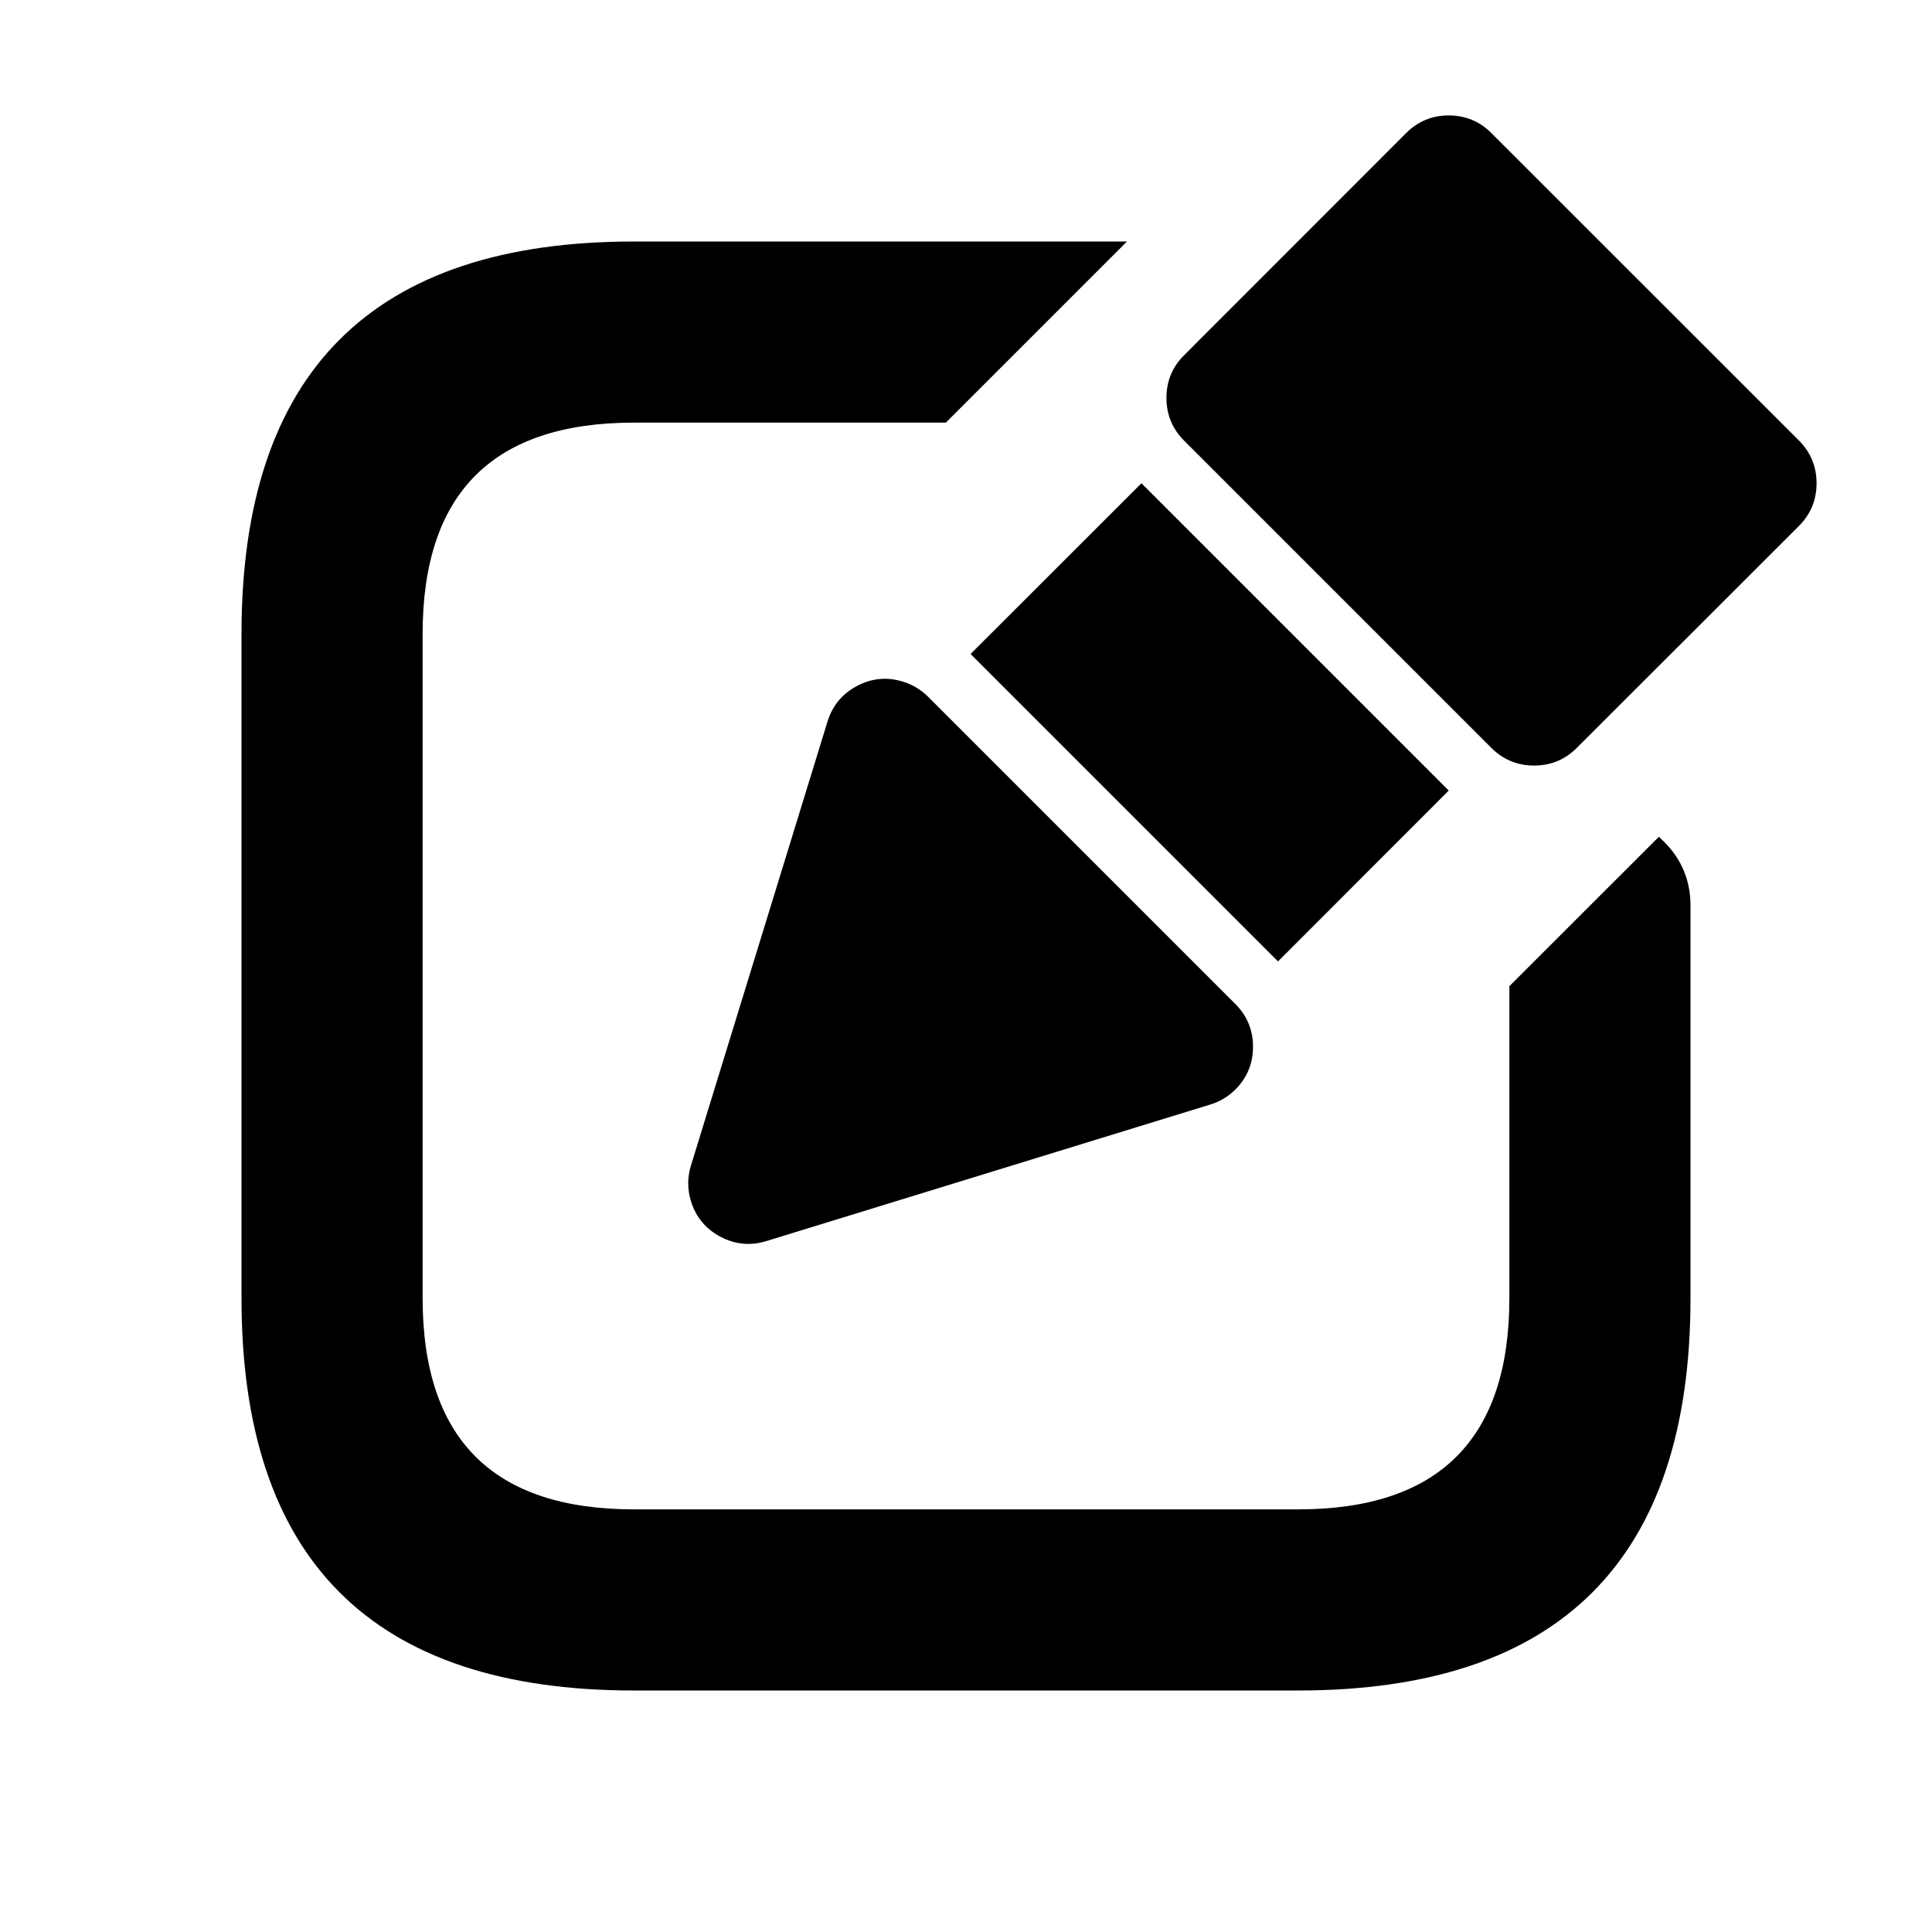
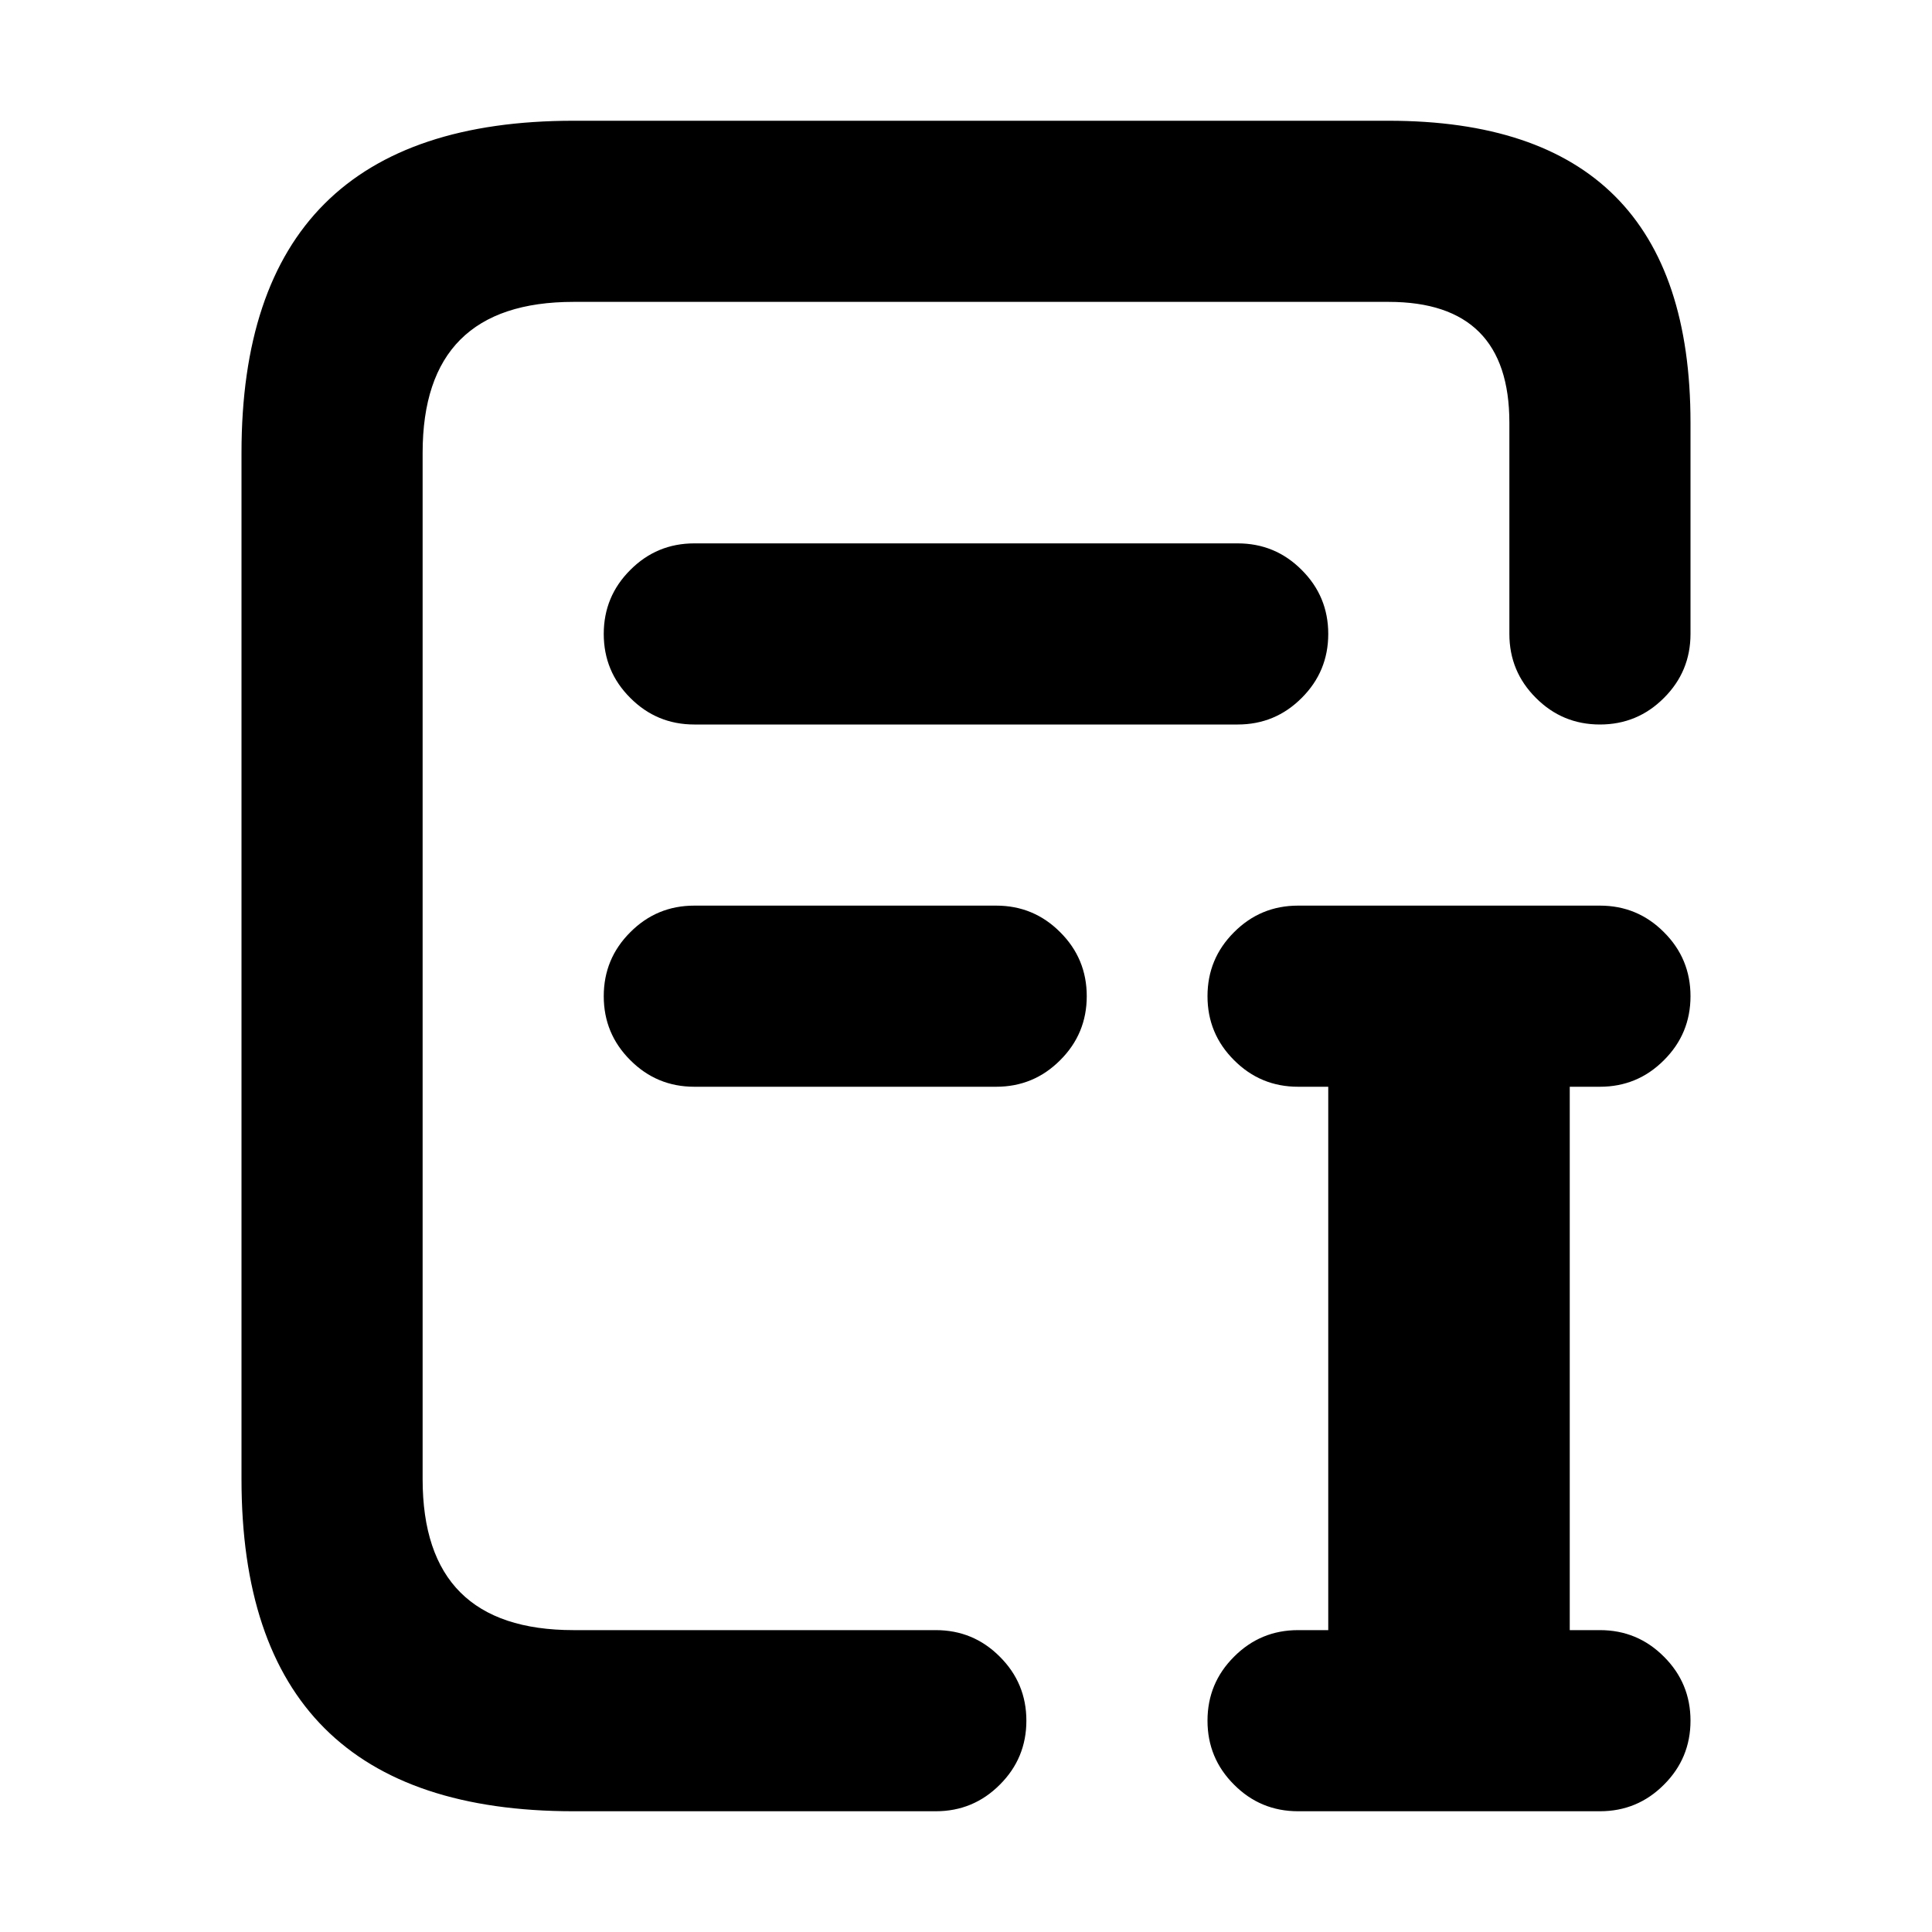
<svg xmlns="http://www.w3.org/2000/svg" height="16px" viewBox="0 0 16 16" width="16px">
-   <path d="M12.5 8.167L13.738 6.93Q13.759 6.949 13.78 6.97Q14 7.189 14 7.5L14 10.75Q14 14 10.75 14L5.25 14Q2 14 2 10.75L2 5.25Q2 2 5.25 2L9.333 2L7.833 3.5L5.25 3.5Q3.5 3.5 3.5 5.25L3.5 10.75Q3.5 12.5 5.25 12.5L10.75 12.5Q12.5 12.5 12.5 10.75ZM9.806 2.942L11.644 1.103Q11.791 0.956 11.998 0.956Q12.205 0.956 12.351 1.102L14.898 3.648Q15.044 3.795 15.044 4.002Q15.044 4.209 14.898 4.356L13.058 6.194Q12.912 6.34 12.705 6.34Q12.498 6.34 12.351 6.194L9.806 3.649Q9.66 3.502 9.66 3.295Q9.66 3.088 9.806 2.942ZM5.722 9.653L6.853 5.976Q6.914 5.778 7.097 5.681Q7.28 5.584 7.478 5.645Q7.597 5.682 7.685 5.769L10.231 8.315Q10.377 8.462 10.377 8.669Q10.377 8.876 10.231 9.023Q10.143 9.11 10.024 9.147L6.347 10.278Q6.149 10.339 5.966 10.242Q5.783 10.145 5.722 9.947Q5.677 9.8 5.722 9.653ZM8.038 5.416L9.453 4.002L11.998 6.547L10.584 7.962Z" />
+   <path d="M12.5 5.25L12.5 3.5Q12.5 2.5 11.5 2.5L4.75 2.5Q3.5 2.5 3.5 3.75L3.5 12.25Q3.5 13.5 4.75 13.5L7.75 13.5Q8.061 13.5 8.28 13.72Q8.5 13.939 8.5 14.25Q8.5 14.561 8.28 14.78Q8.061 15 7.75 15L4.75 15Q2 15 2 12.25L2 3.75Q2 1 4.75 1L11.5 1Q14 1 14 3.5L14 5.25Q14 5.561 13.78 5.78Q13.561 6 13.25 6Q12.939 6 12.72 5.78Q12.5 5.561 12.5 5.25ZM10.75 7.5L13.25 7.5Q13.561 7.5 13.78 7.72Q14 7.939 14 8.25Q14 8.561 13.78 8.78Q13.561 9 13.25 9L13 9L13 13.5L13.25 13.5Q13.561 13.5 13.78 13.72Q14 13.939 14 14.25Q14 14.561 13.78 14.78Q13.561 15 13.25 15L10.75 15Q10.439 15 10.22 14.78Q10 14.561 10 14.25Q10 13.939 10.22 13.72Q10.439 13.5 10.75 13.5L11 13.5L11 9L10.75 9Q10.439 9 10.22 8.78Q10 8.561 10 8.25Q10 7.939 10.22 7.72Q10.439 7.5 10.75 7.5ZM5.75 4.5L10.25 4.5Q10.561 4.5 10.78 4.72Q11 4.939 11 5.25Q11 5.561 10.78 5.78Q10.561 6 10.25 6L5.75 6Q5.439 6 5.22 5.78Q5 5.561 5 5.25Q5 4.939 5.22 4.72Q5.439 4.5 5.75 4.5ZM5.75 7.5L8.25 7.5Q8.561 7.5 8.78 7.72Q9 7.939 9 8.25Q9 8.561 8.78 8.78Q8.561 9 8.25 9L5.75 9Q5.439 9 5.22 8.78Q5 8.561 5 8.25Q5 7.939 5.22 7.72Q5.439 7.5 5.75 7.5Z" />
</svg>
